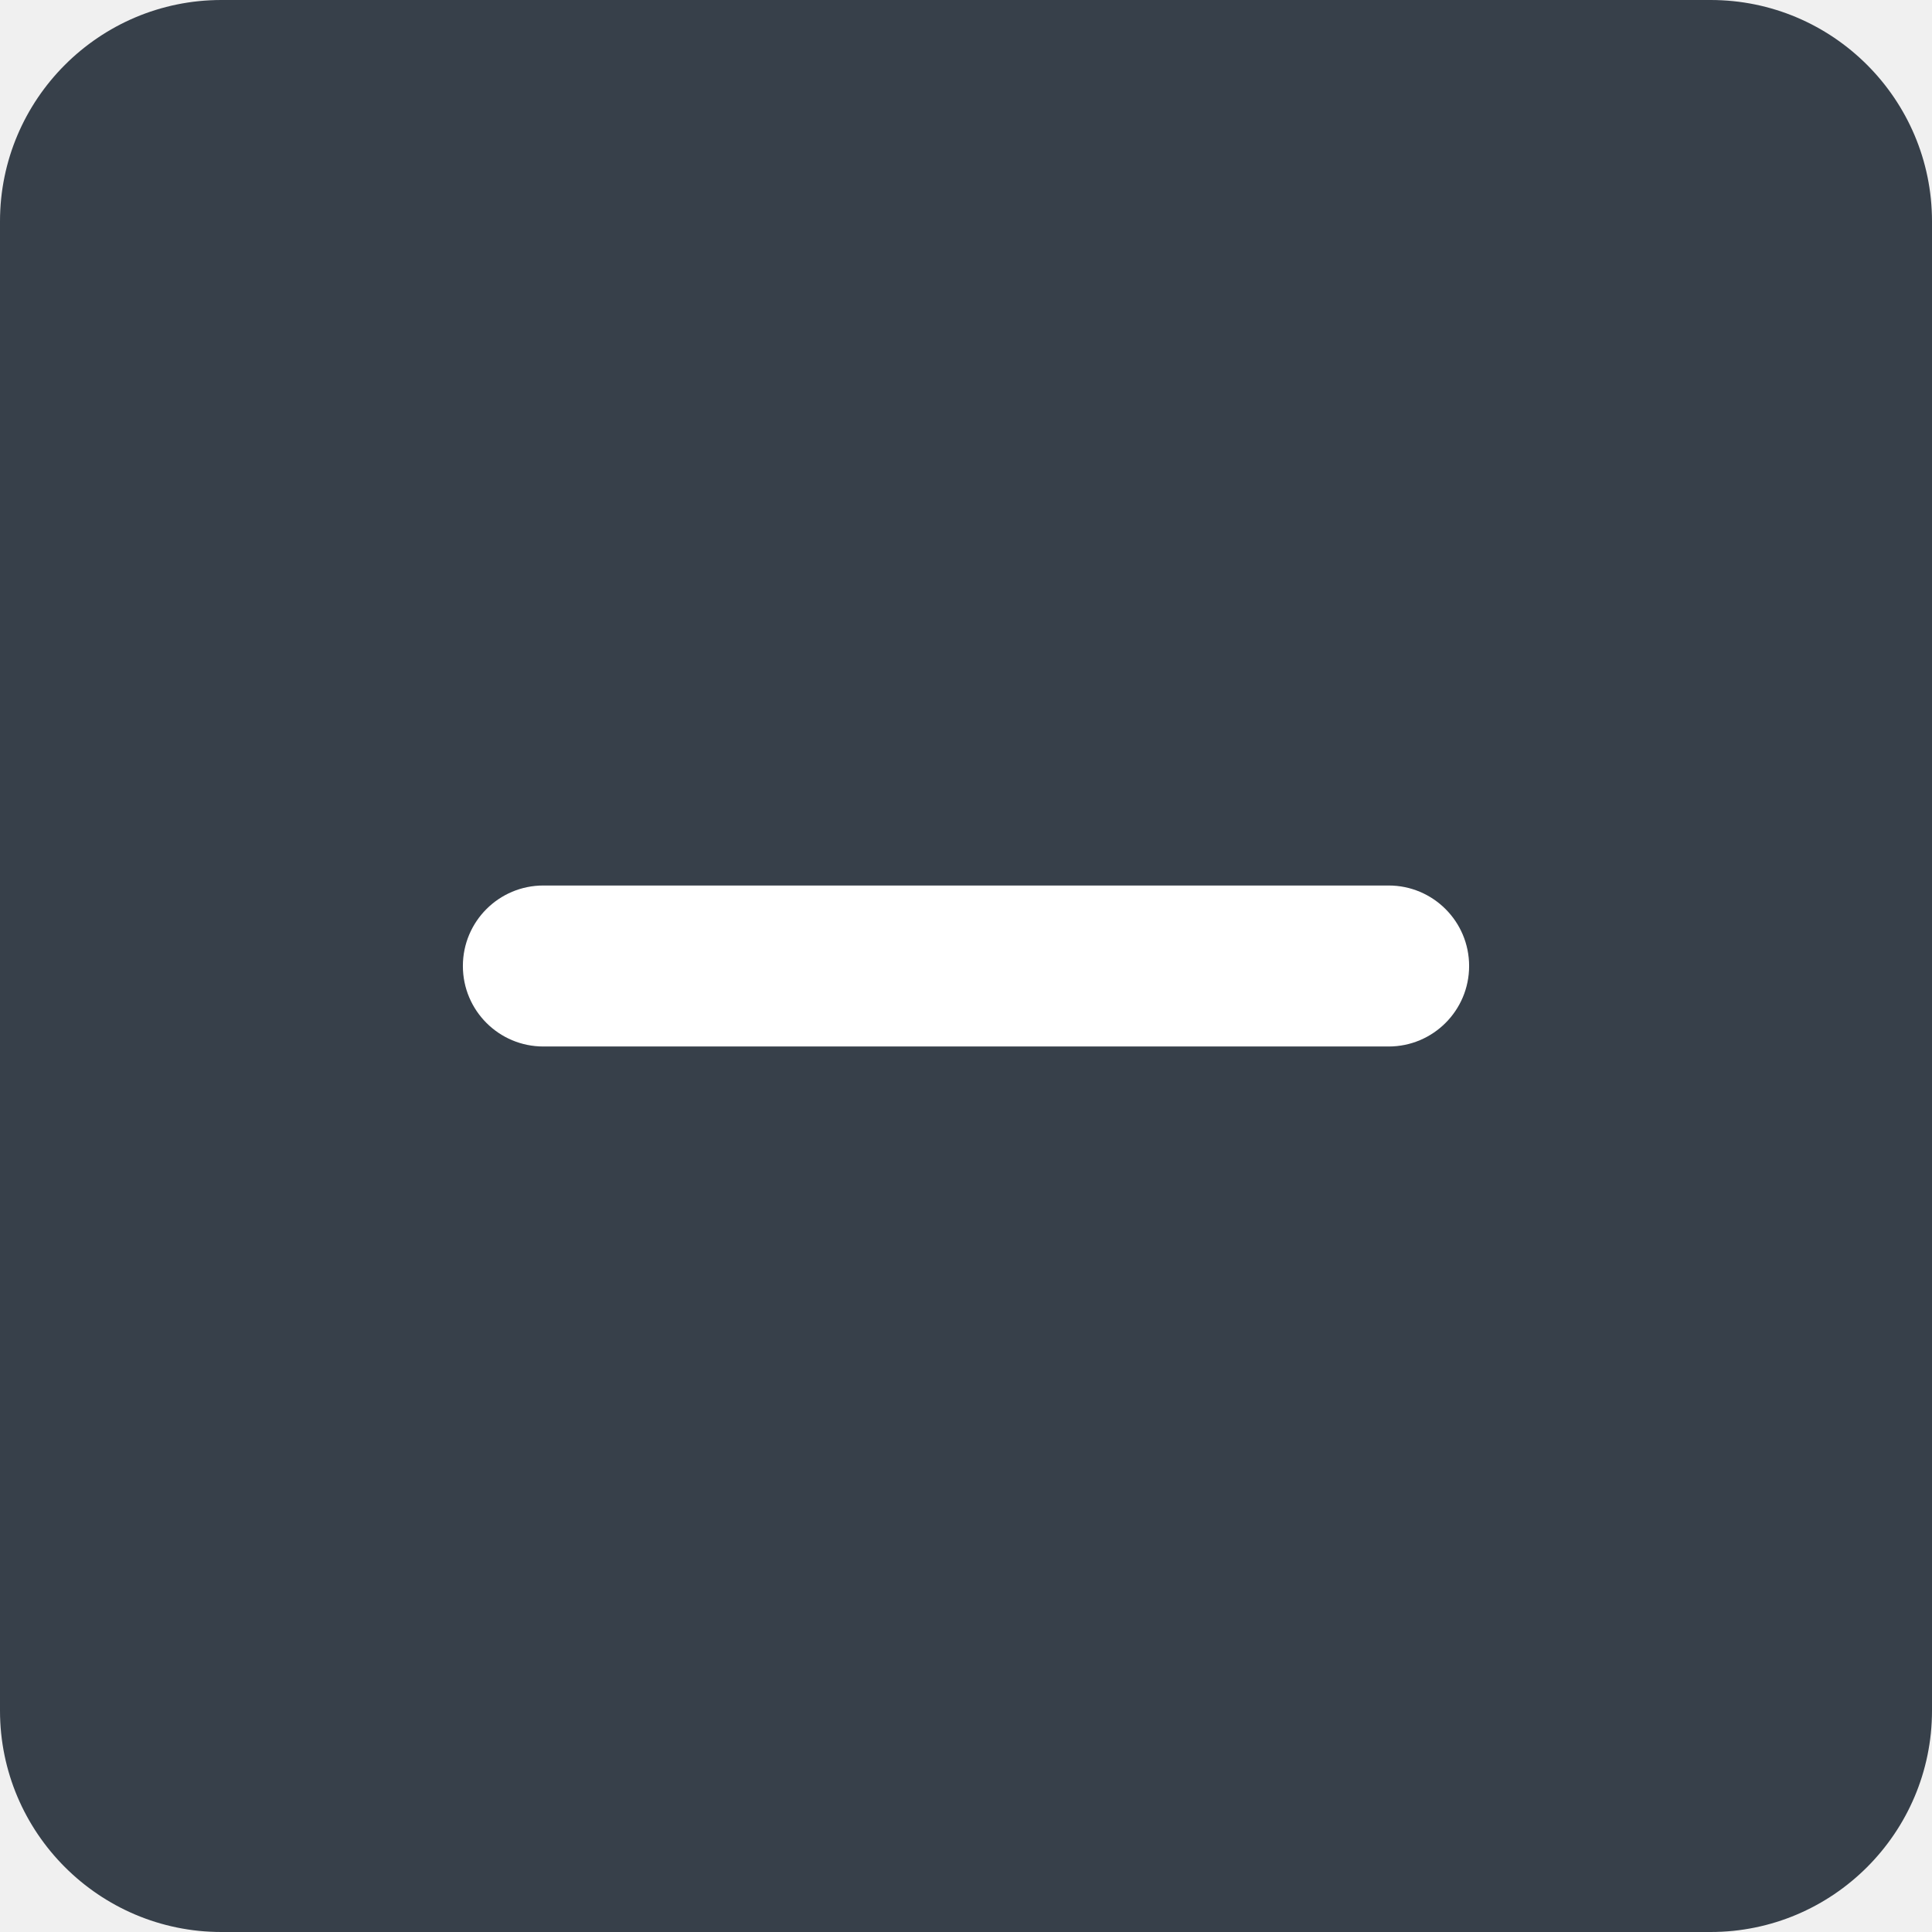
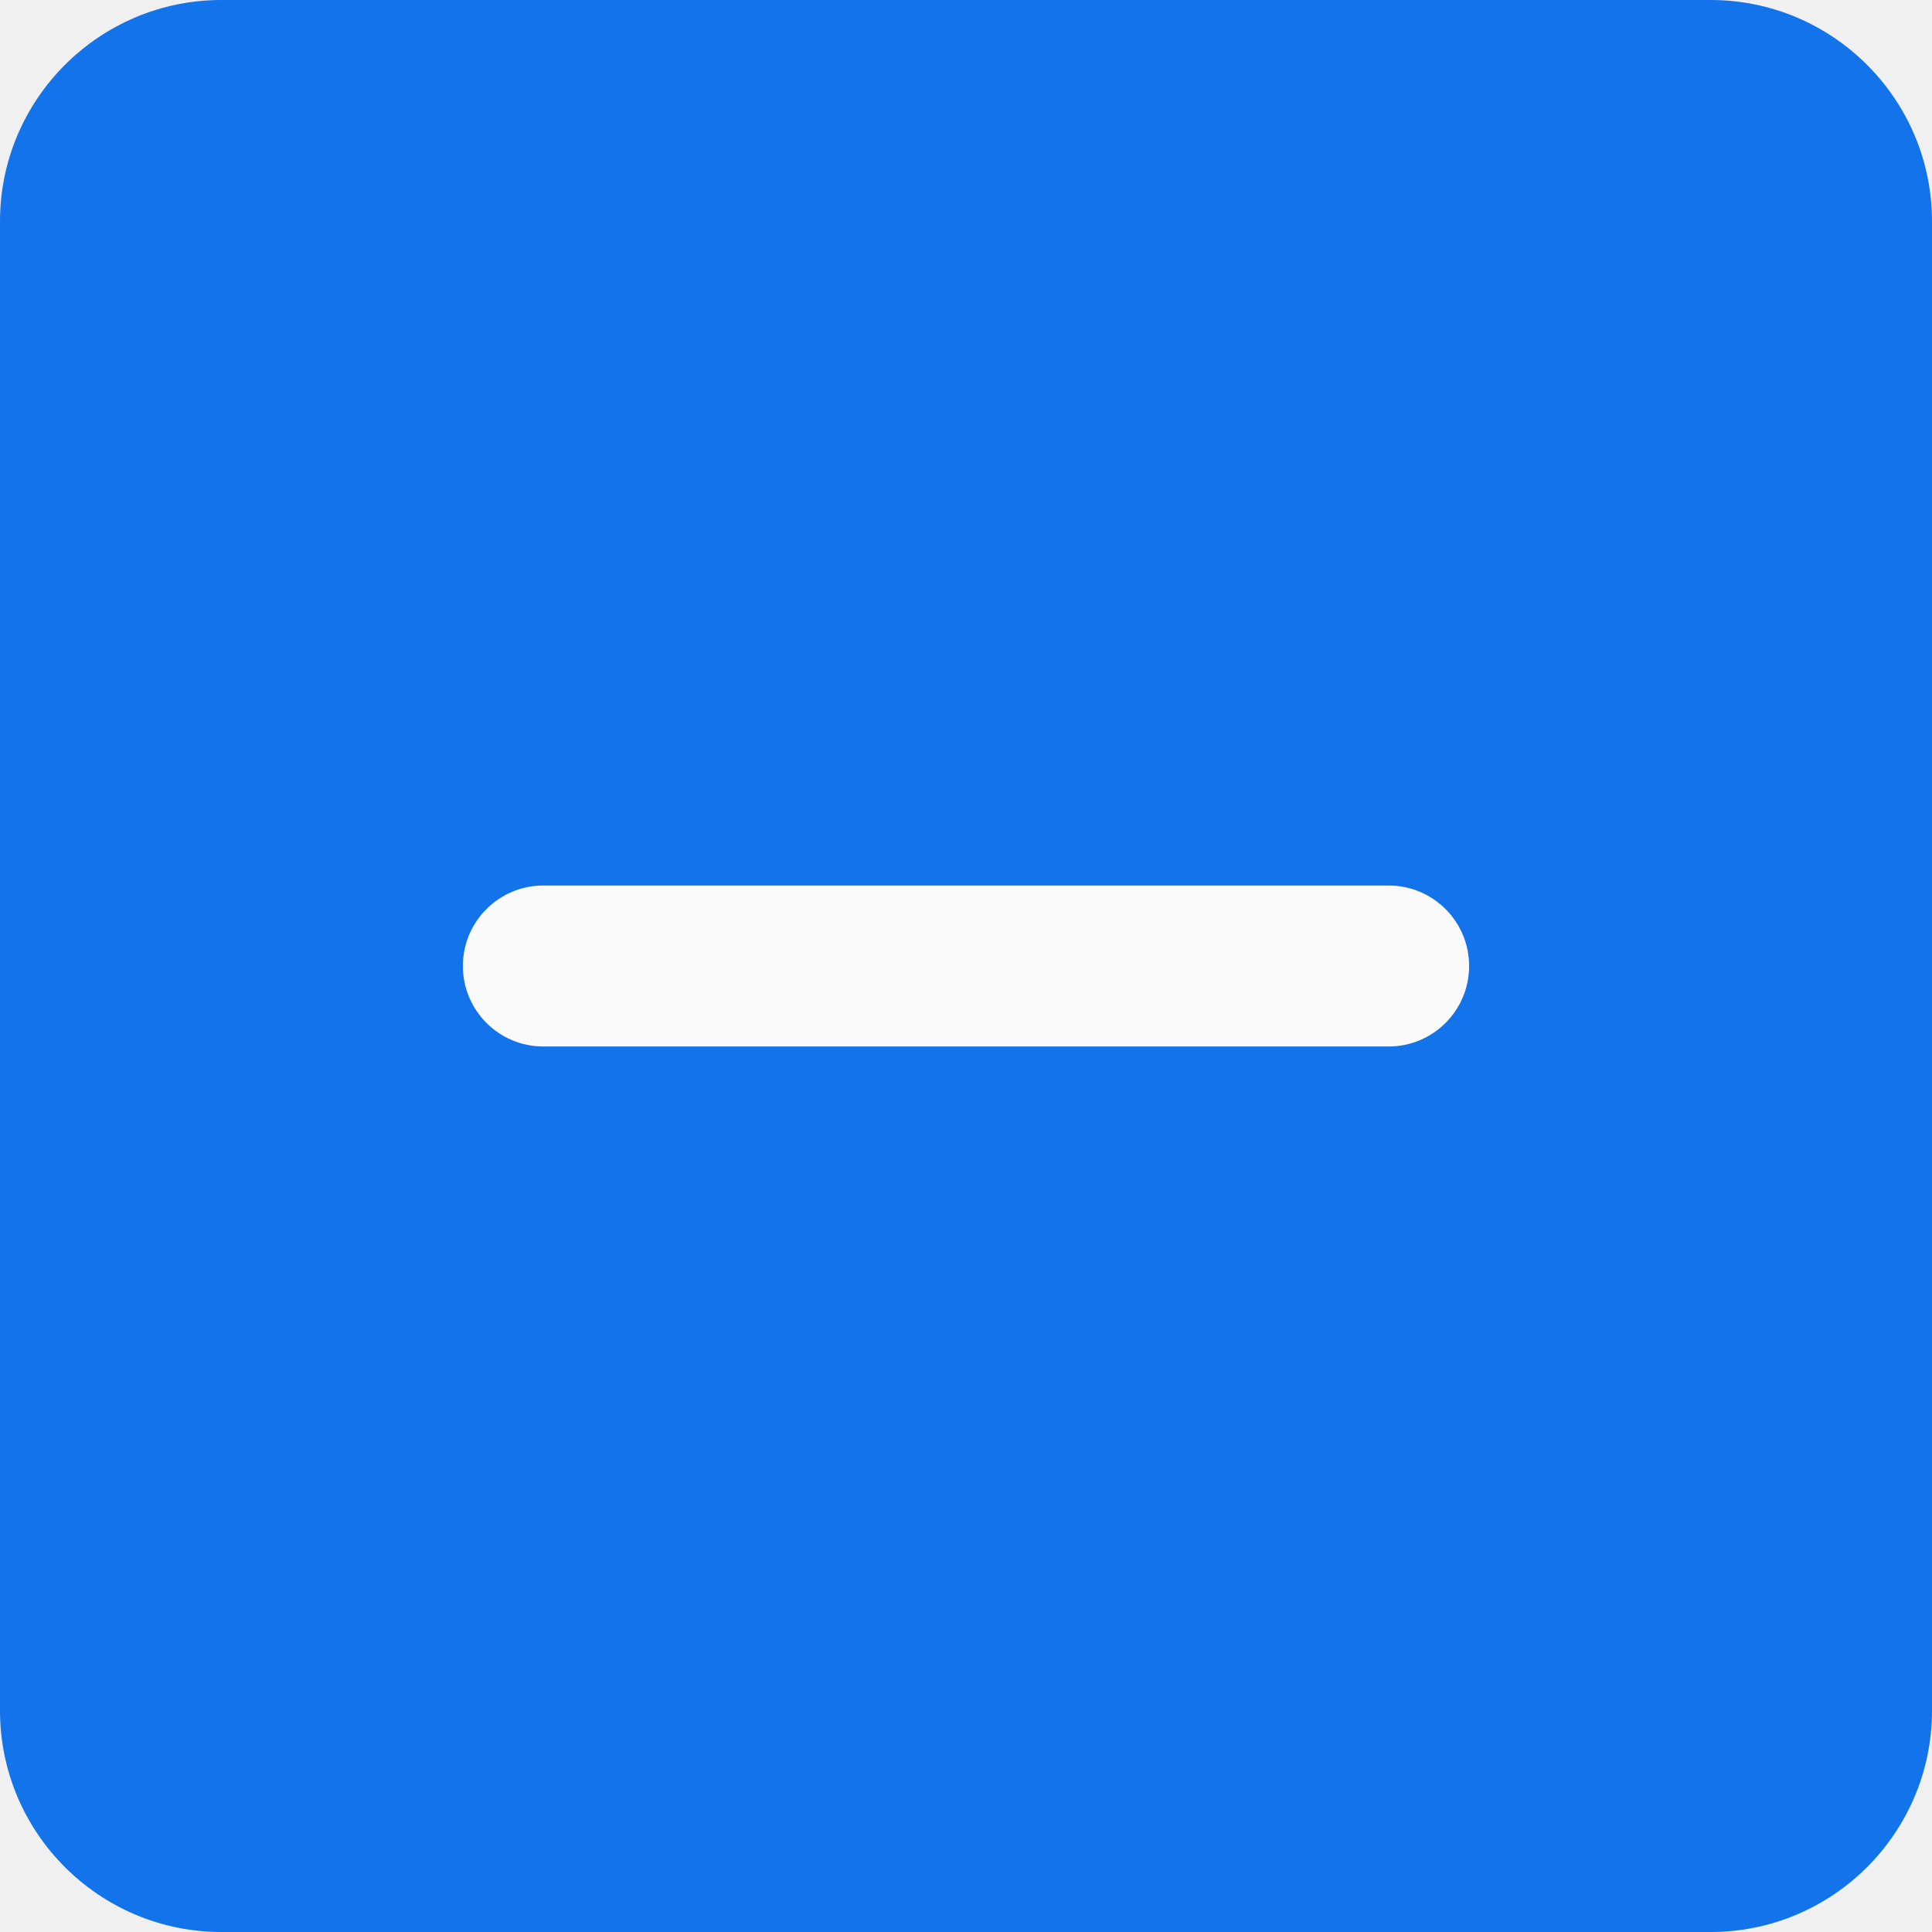
<svg xmlns="http://www.w3.org/2000/svg" version="1.1" width="512" height="512" x="0" y="0" viewBox="0 0 512 512" style="enable-background:new 0 0 512 512" xml:space="preserve" class="">
  <g>
-     <path d="m453.332 0h-394.664c-32.363 0-58.668 26.305-58.668 58.668v394.664c0 32.363 26.305 58.668 58.668 58.668h394.664c32.363 0 58.668-26.305 58.668-58.668v-394.664c0-32.363-26.305-58.668-58.668-58.668zm0 0" fill="#37404a" data-original="#4caf50" style="" class="" />
-     <path d="m368 277.332h-224c-11.797 0-21.332-9.555-21.332-21.332s9.535-21.332 21.332-21.332h224c11.797 0 21.332 9.555 21.332 21.332s-9.535 21.332-21.332 21.332zm0 0" fill="#ffffff" data-original="#ffffff" style="" />
+     <path d="m453.332 0h-394.664c-32.363 0-58.668 26.305-58.668 58.668v394.664c0 32.363 26.305 58.668 58.668 58.668h394.664c32.363 0 58.668-26.305 58.668-58.668v-394.664c0-32.363-26.305-58.668-58.668-58.668zm0 0" fill="#1273eb" data-original="#4caf50" style="" class="" />
+     <path d="m368 277.332h-224c-11.797 0-21.332-9.555-21.332-21.332s9.535-21.332 21.332-21.332h224c11.797 0 21.332 9.555 21.332 21.332s-9.535 21.332-21.332 21.332zm0 0" fill="#fafafa" data-original="#fafafa" style="" />
  </g>
</svg>
